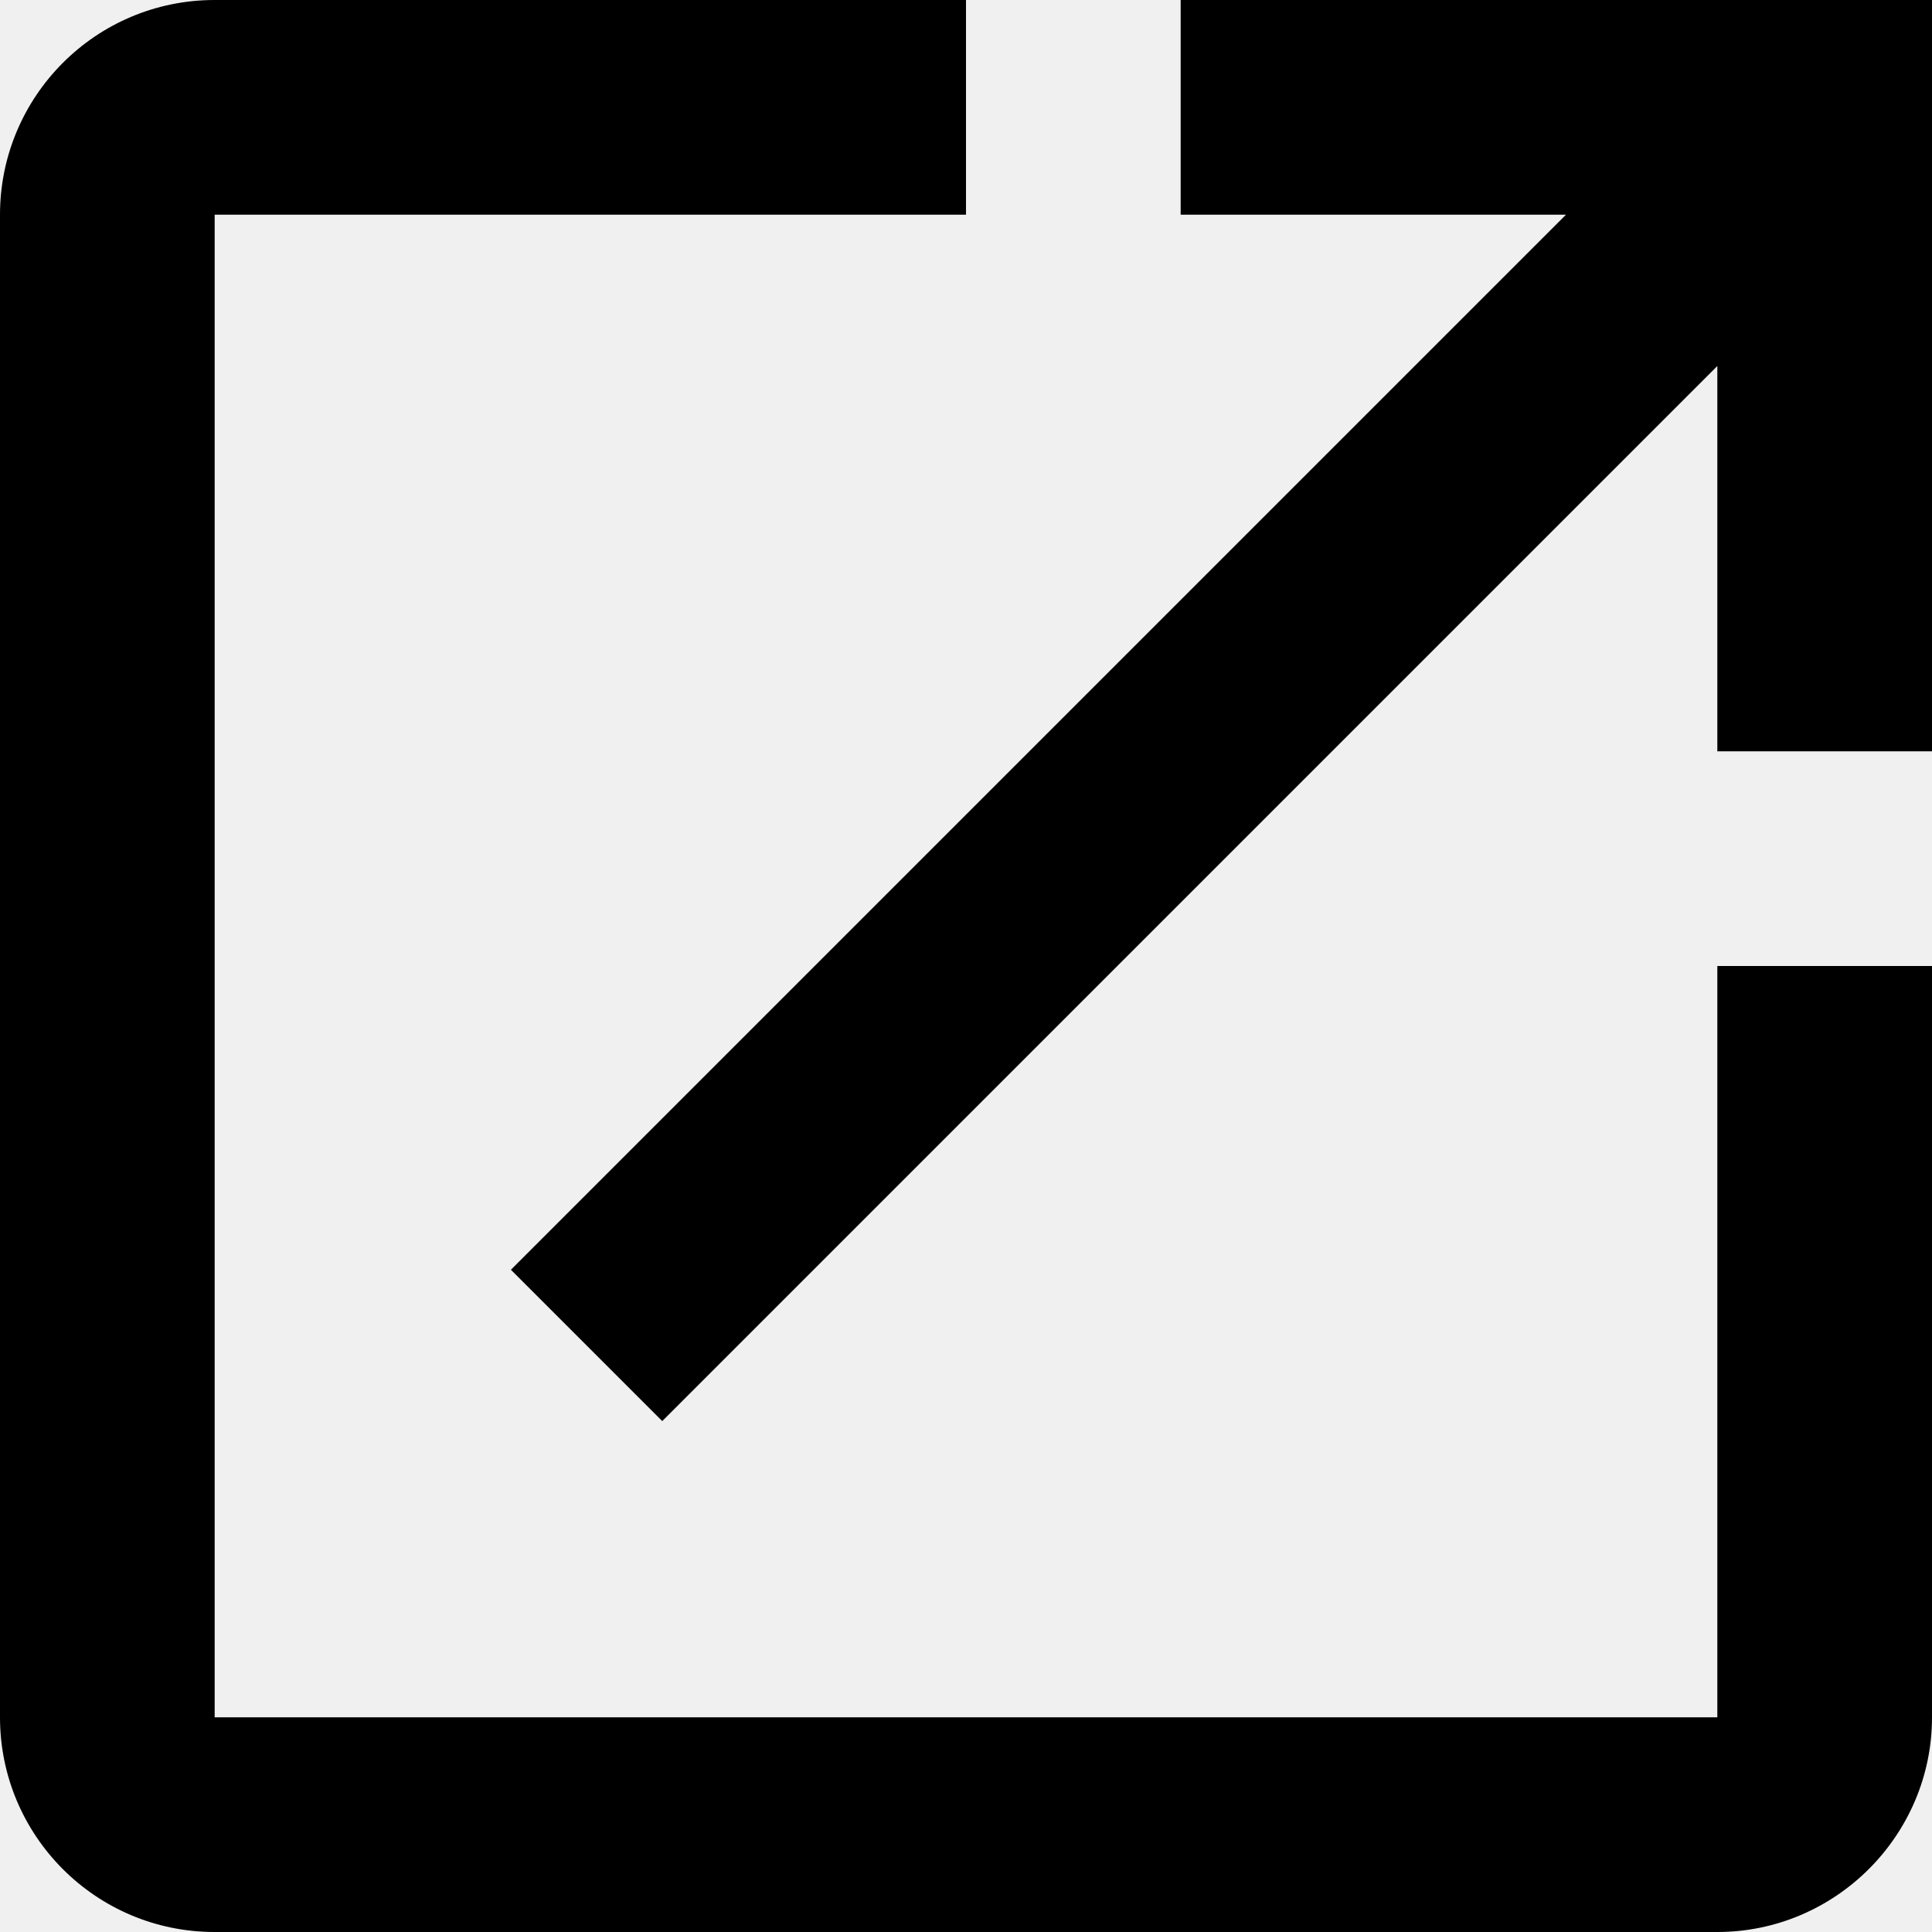
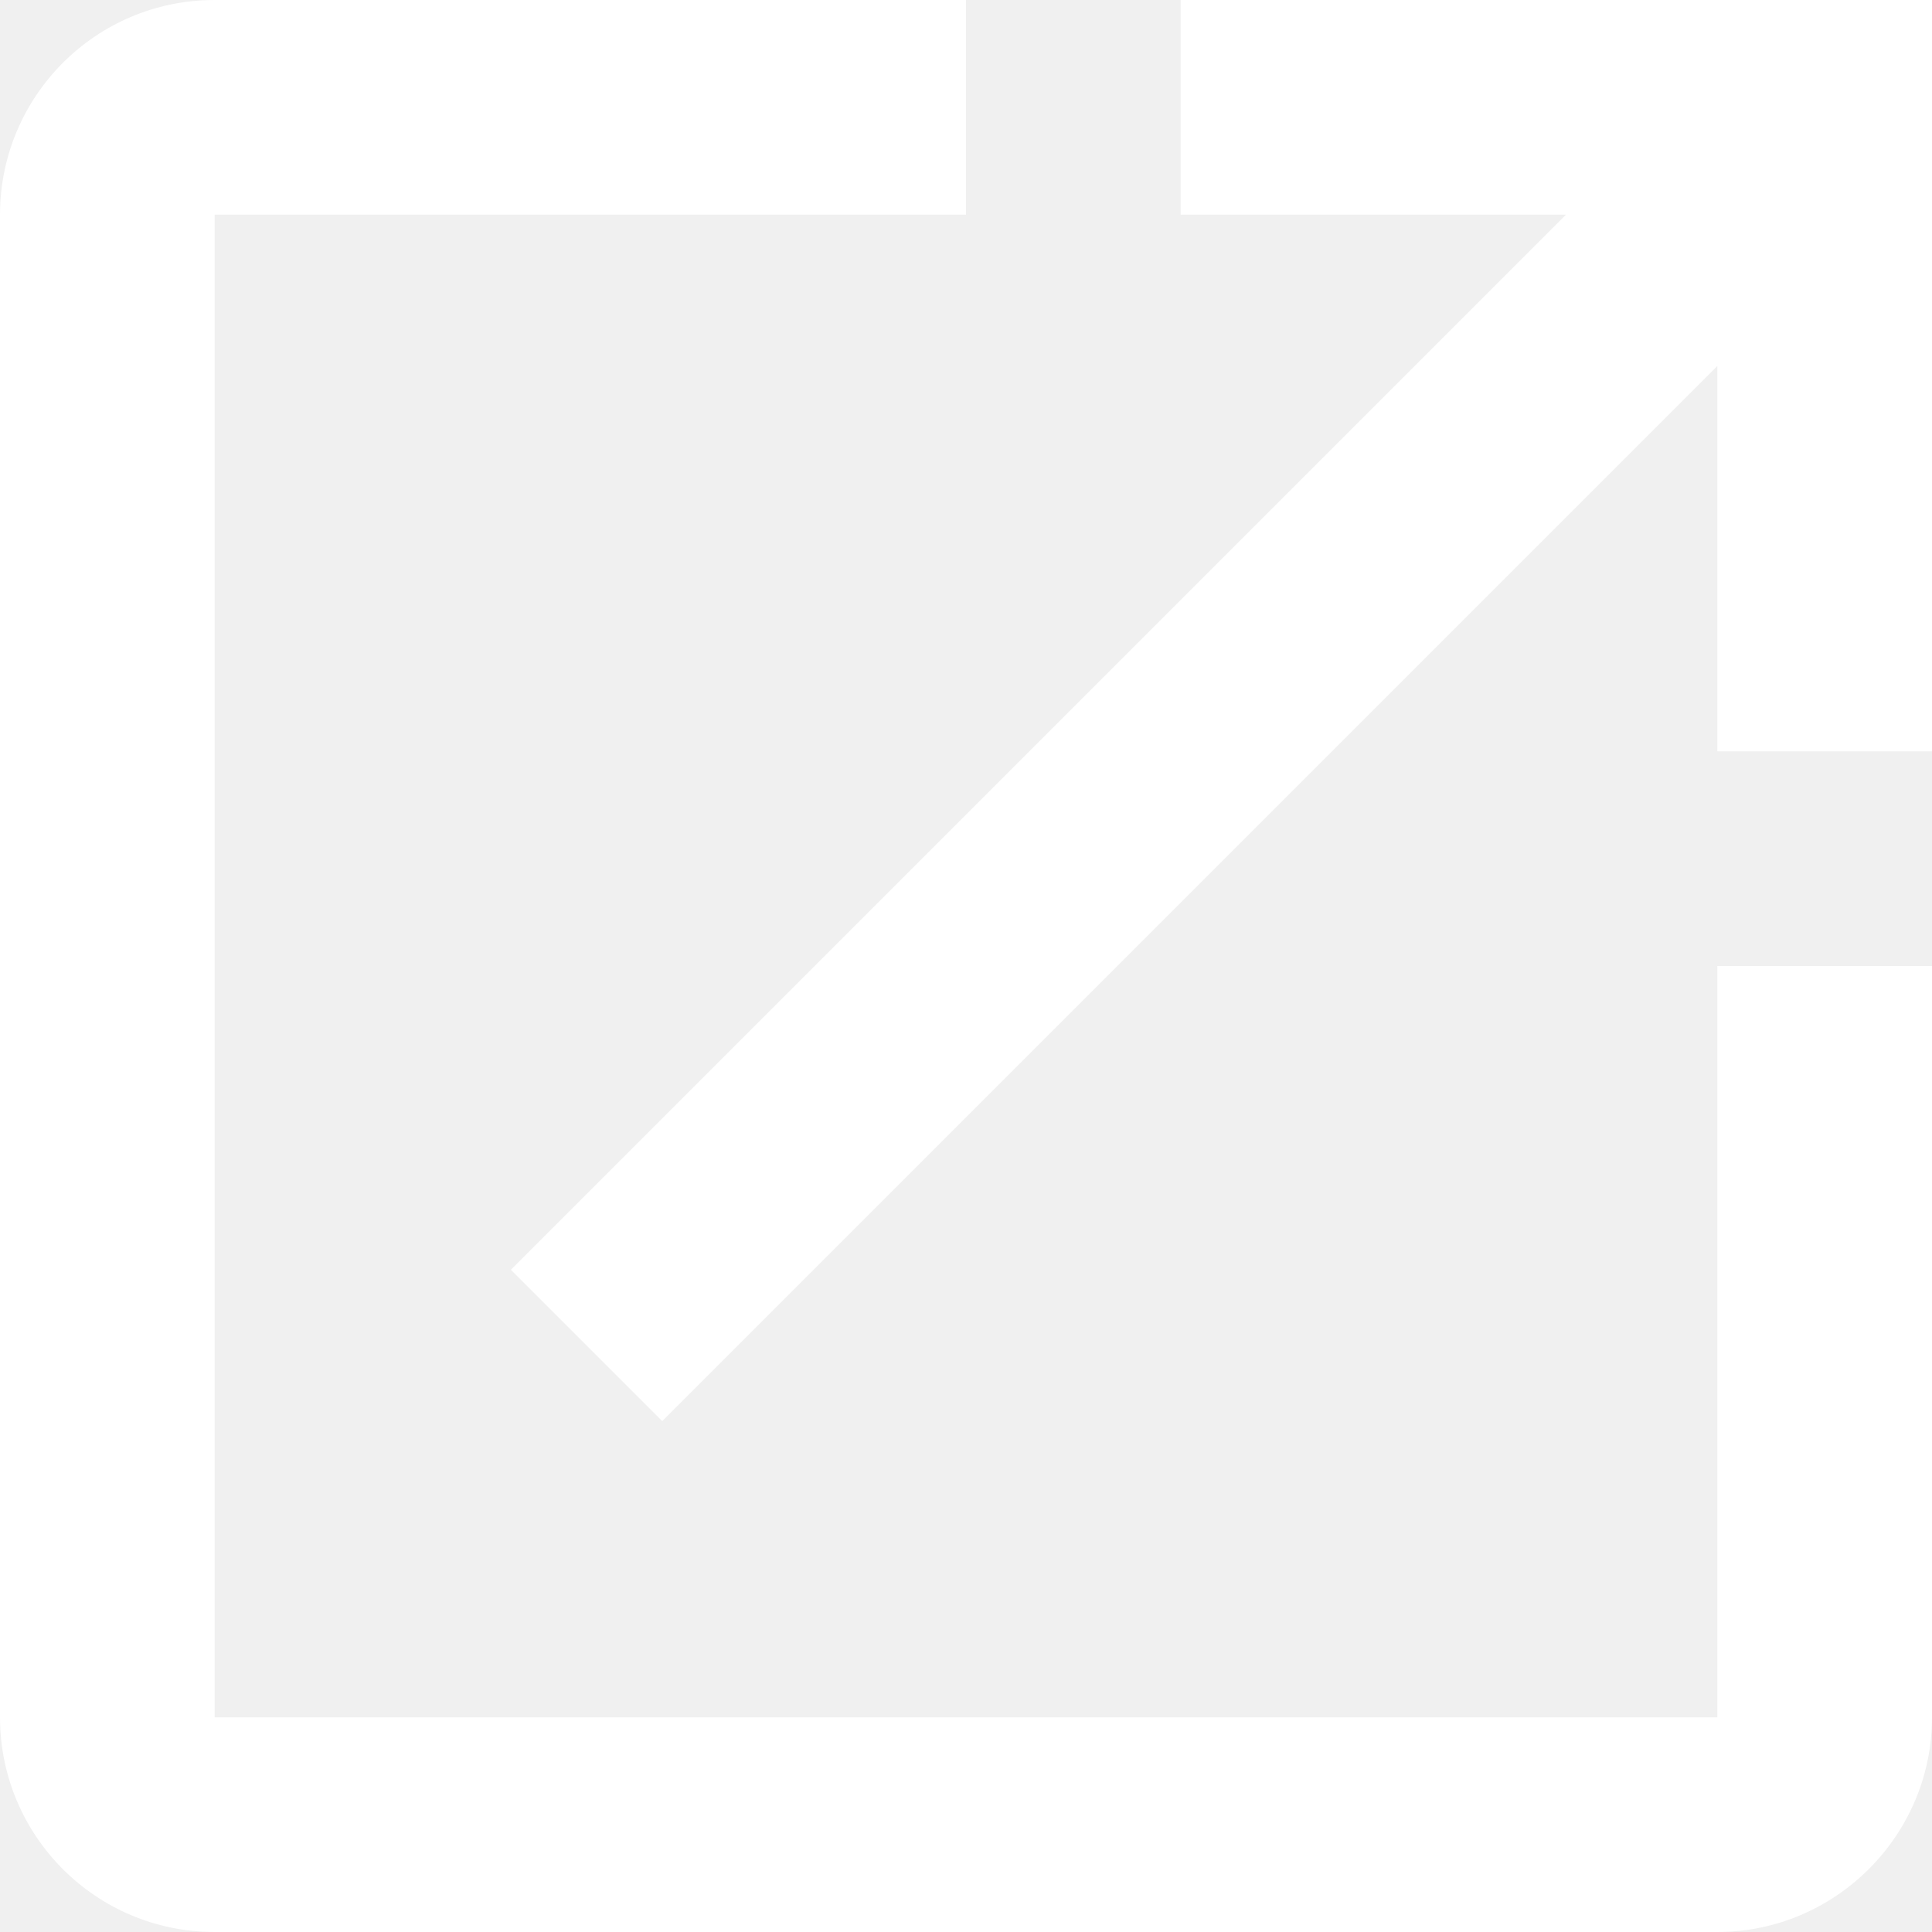
<svg xmlns="http://www.w3.org/2000/svg" width="18" height="18" viewBox="0 0 18 18" fill="none">
-   <path d="M16 16H2V2H9V0H2C0.89 0 0 0.9 0 2V16C0 17.1 0.89 18 2 18H16C17.1 18 18 17.1 18 16V9H16V16ZM11 0V2H14.59L4.76 11.83L6.17 13.24L16 3.41V7H18V0H11Z" fill="black" />
+   <path d="M16 16H2V2H9V0H2C0.89 0 0 0.9 0 2V16C0 17.1 0.89 18 2 18H16C17.1 18 18 17.1 18 16V9H16V16ZM11 0V2H14.59L4.76 11.83L6.17 13.24L16 3.41V7H18V0H11Z" fill="white" />
</svg>
